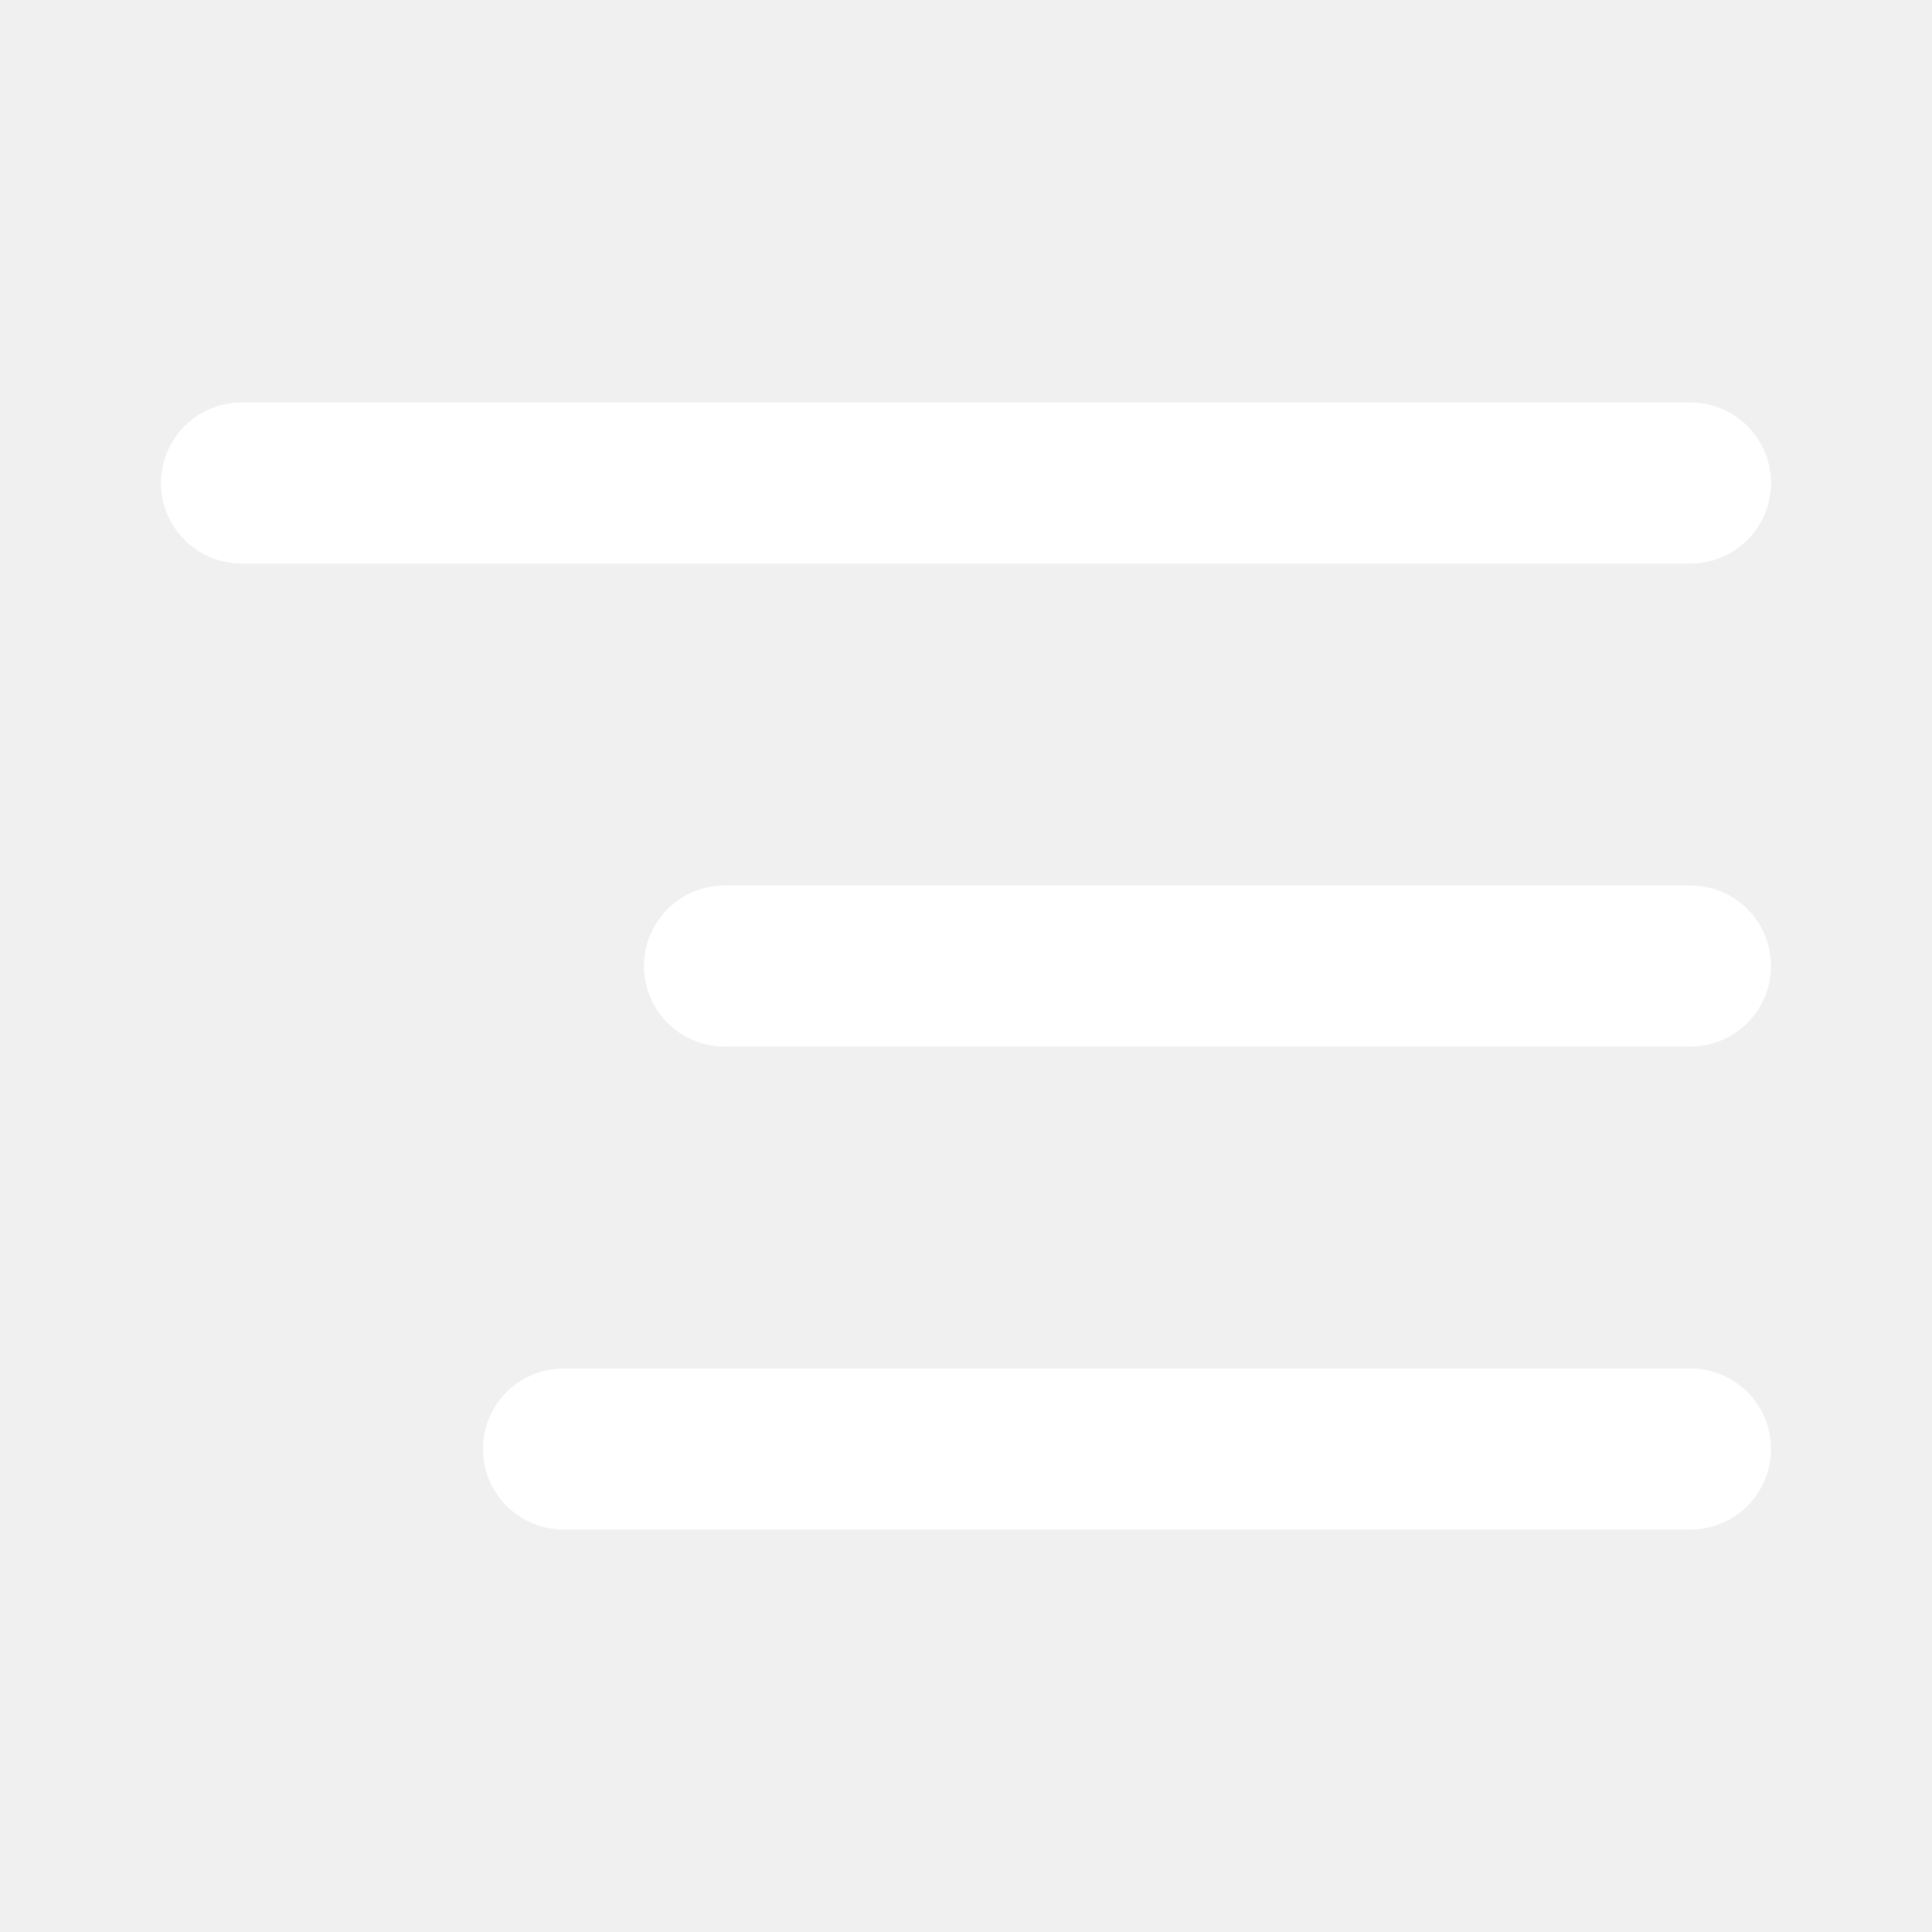
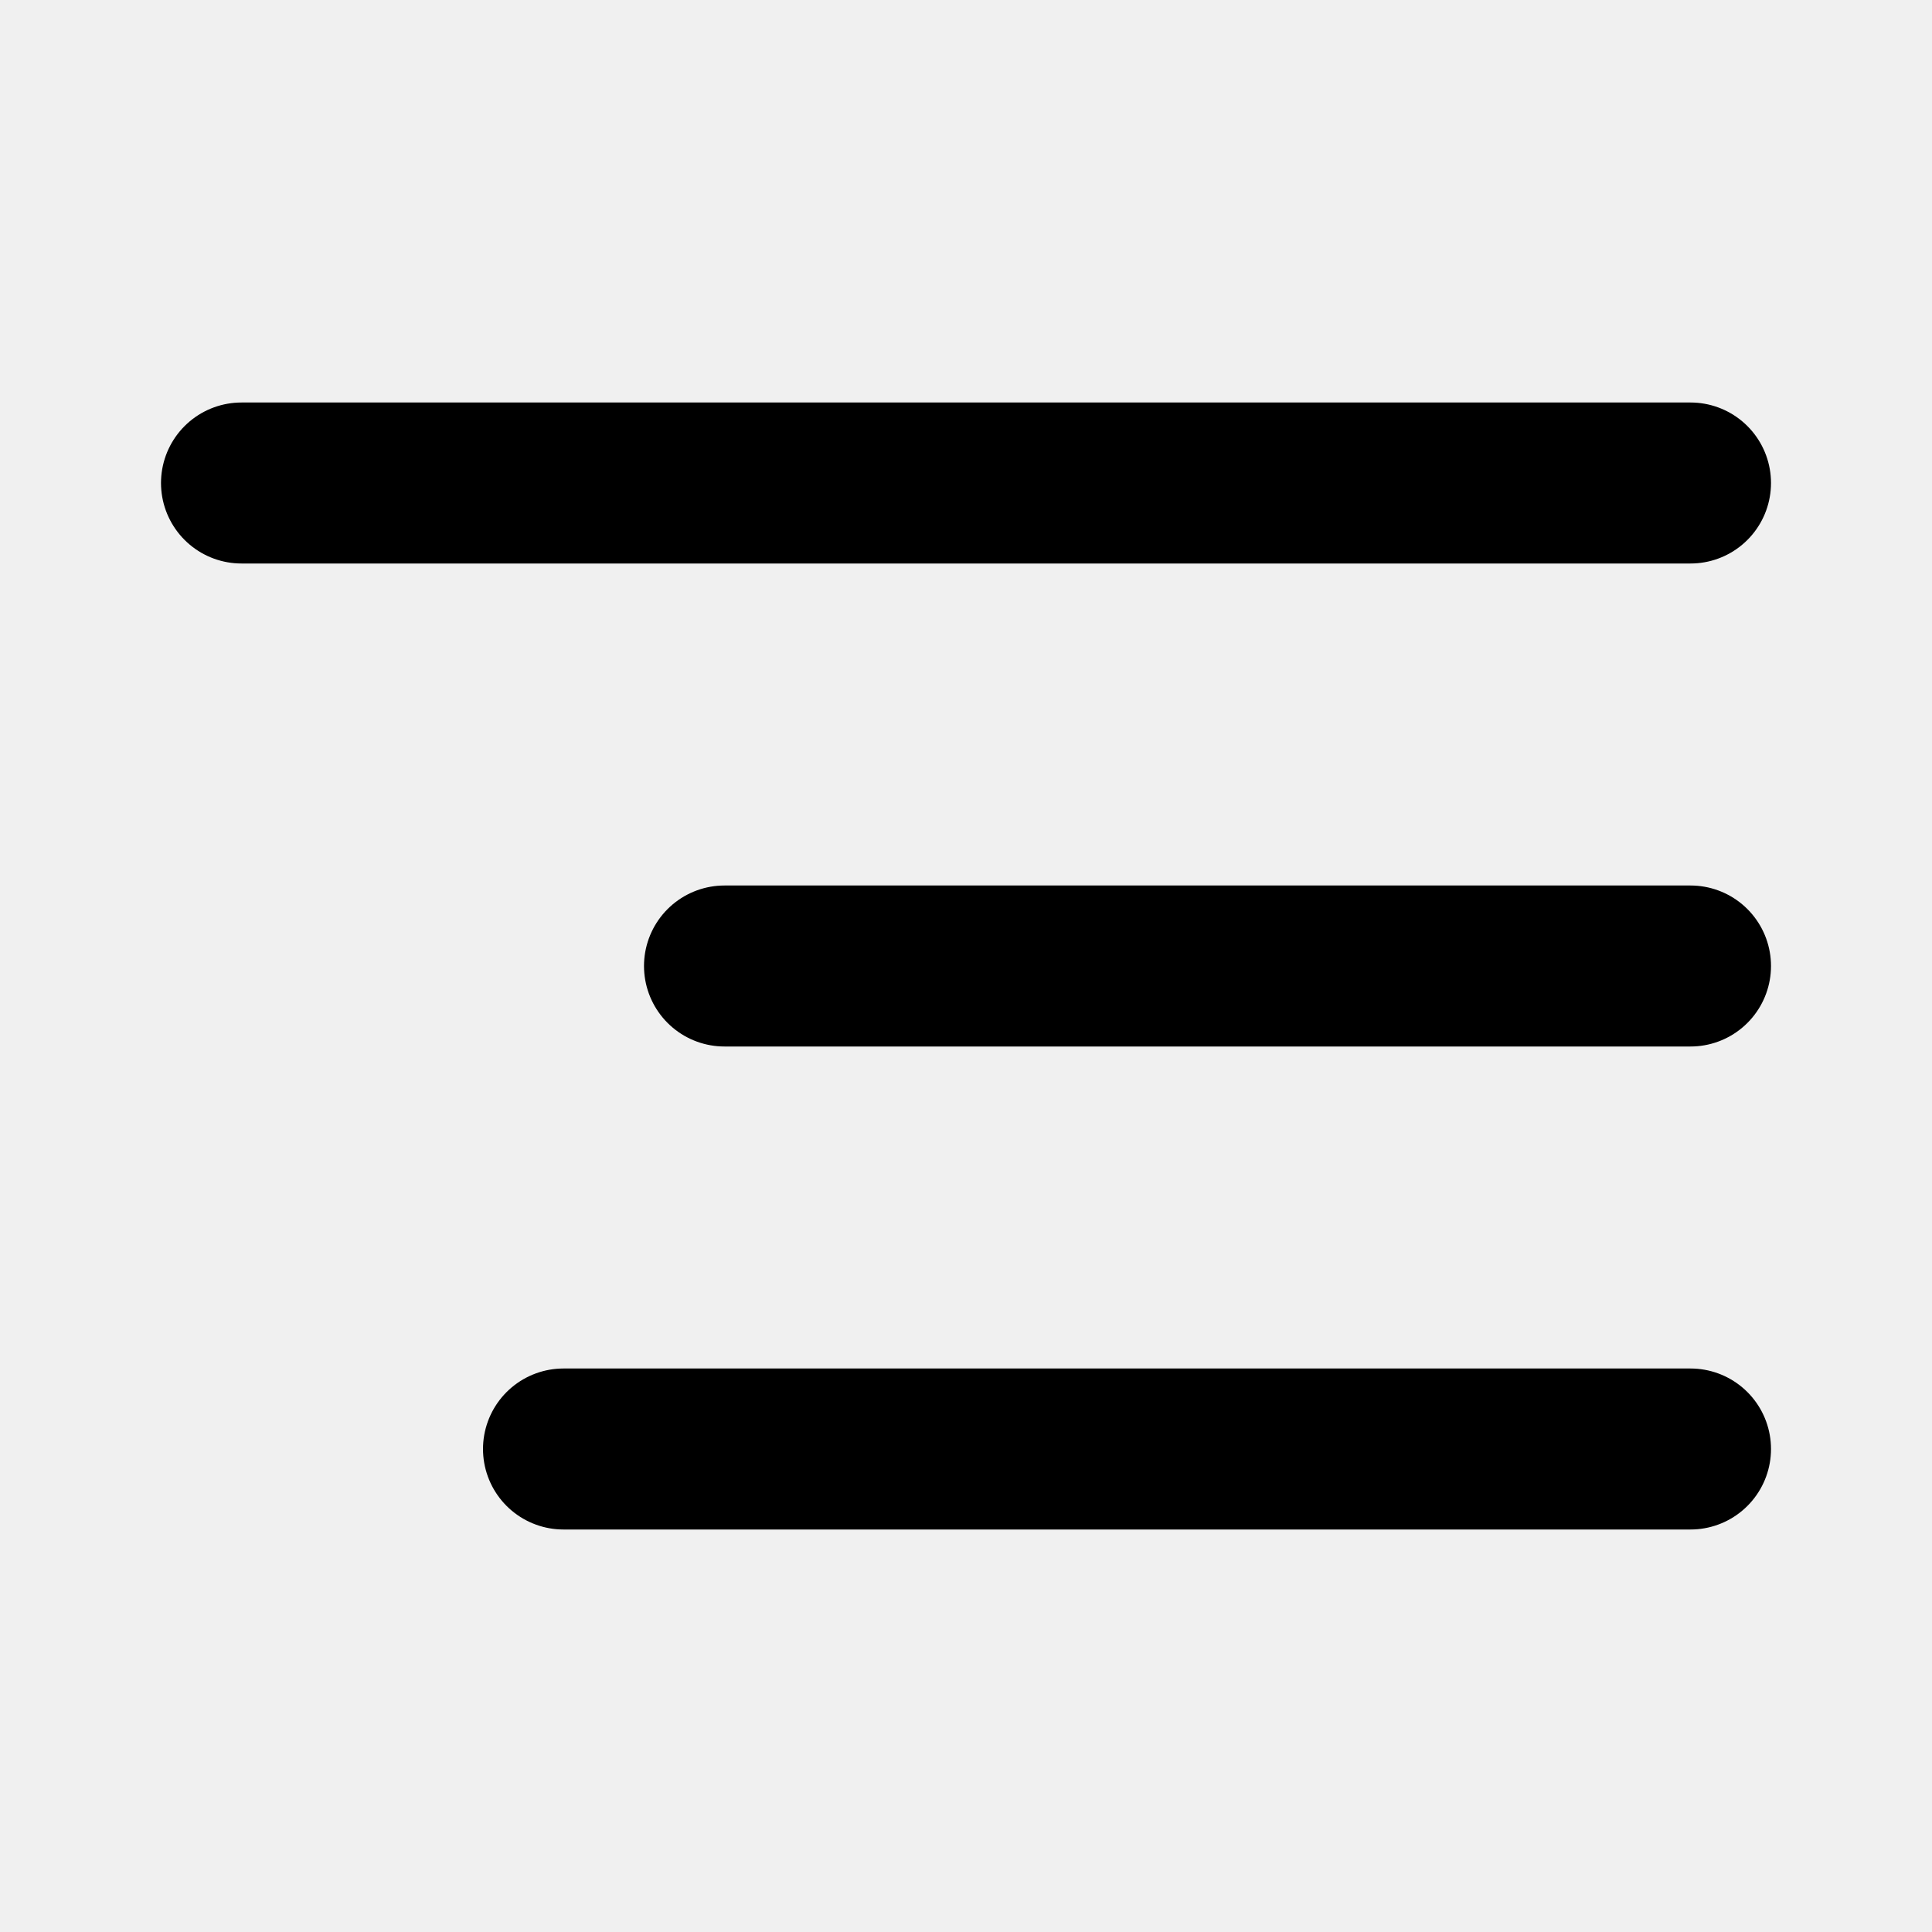
- <svg xmlns="http://www.w3.org/2000/svg" width="24" height="24" viewBox="0 0 24 24" fill="none" stroke="#ffffff" stroke-width="2" stroke-linecap="round" stroke-linejoin="round" class="lucide lucide-align-right-icon lucide-align-right">
+ <svg xmlns="http://www.w3.org/2000/svg" width="24" height="24" viewBox="0 0 24 24" fill="none" stroke="currentColor" stroke-width="2" stroke-linecap="round" stroke-linejoin="round" class="lucide lucide-align-right-icon lucide-align-right">
  <path d="M21 12H9" />
  <path d="M21 18H7" />
  <path d="M21 6H3" />
</svg>
